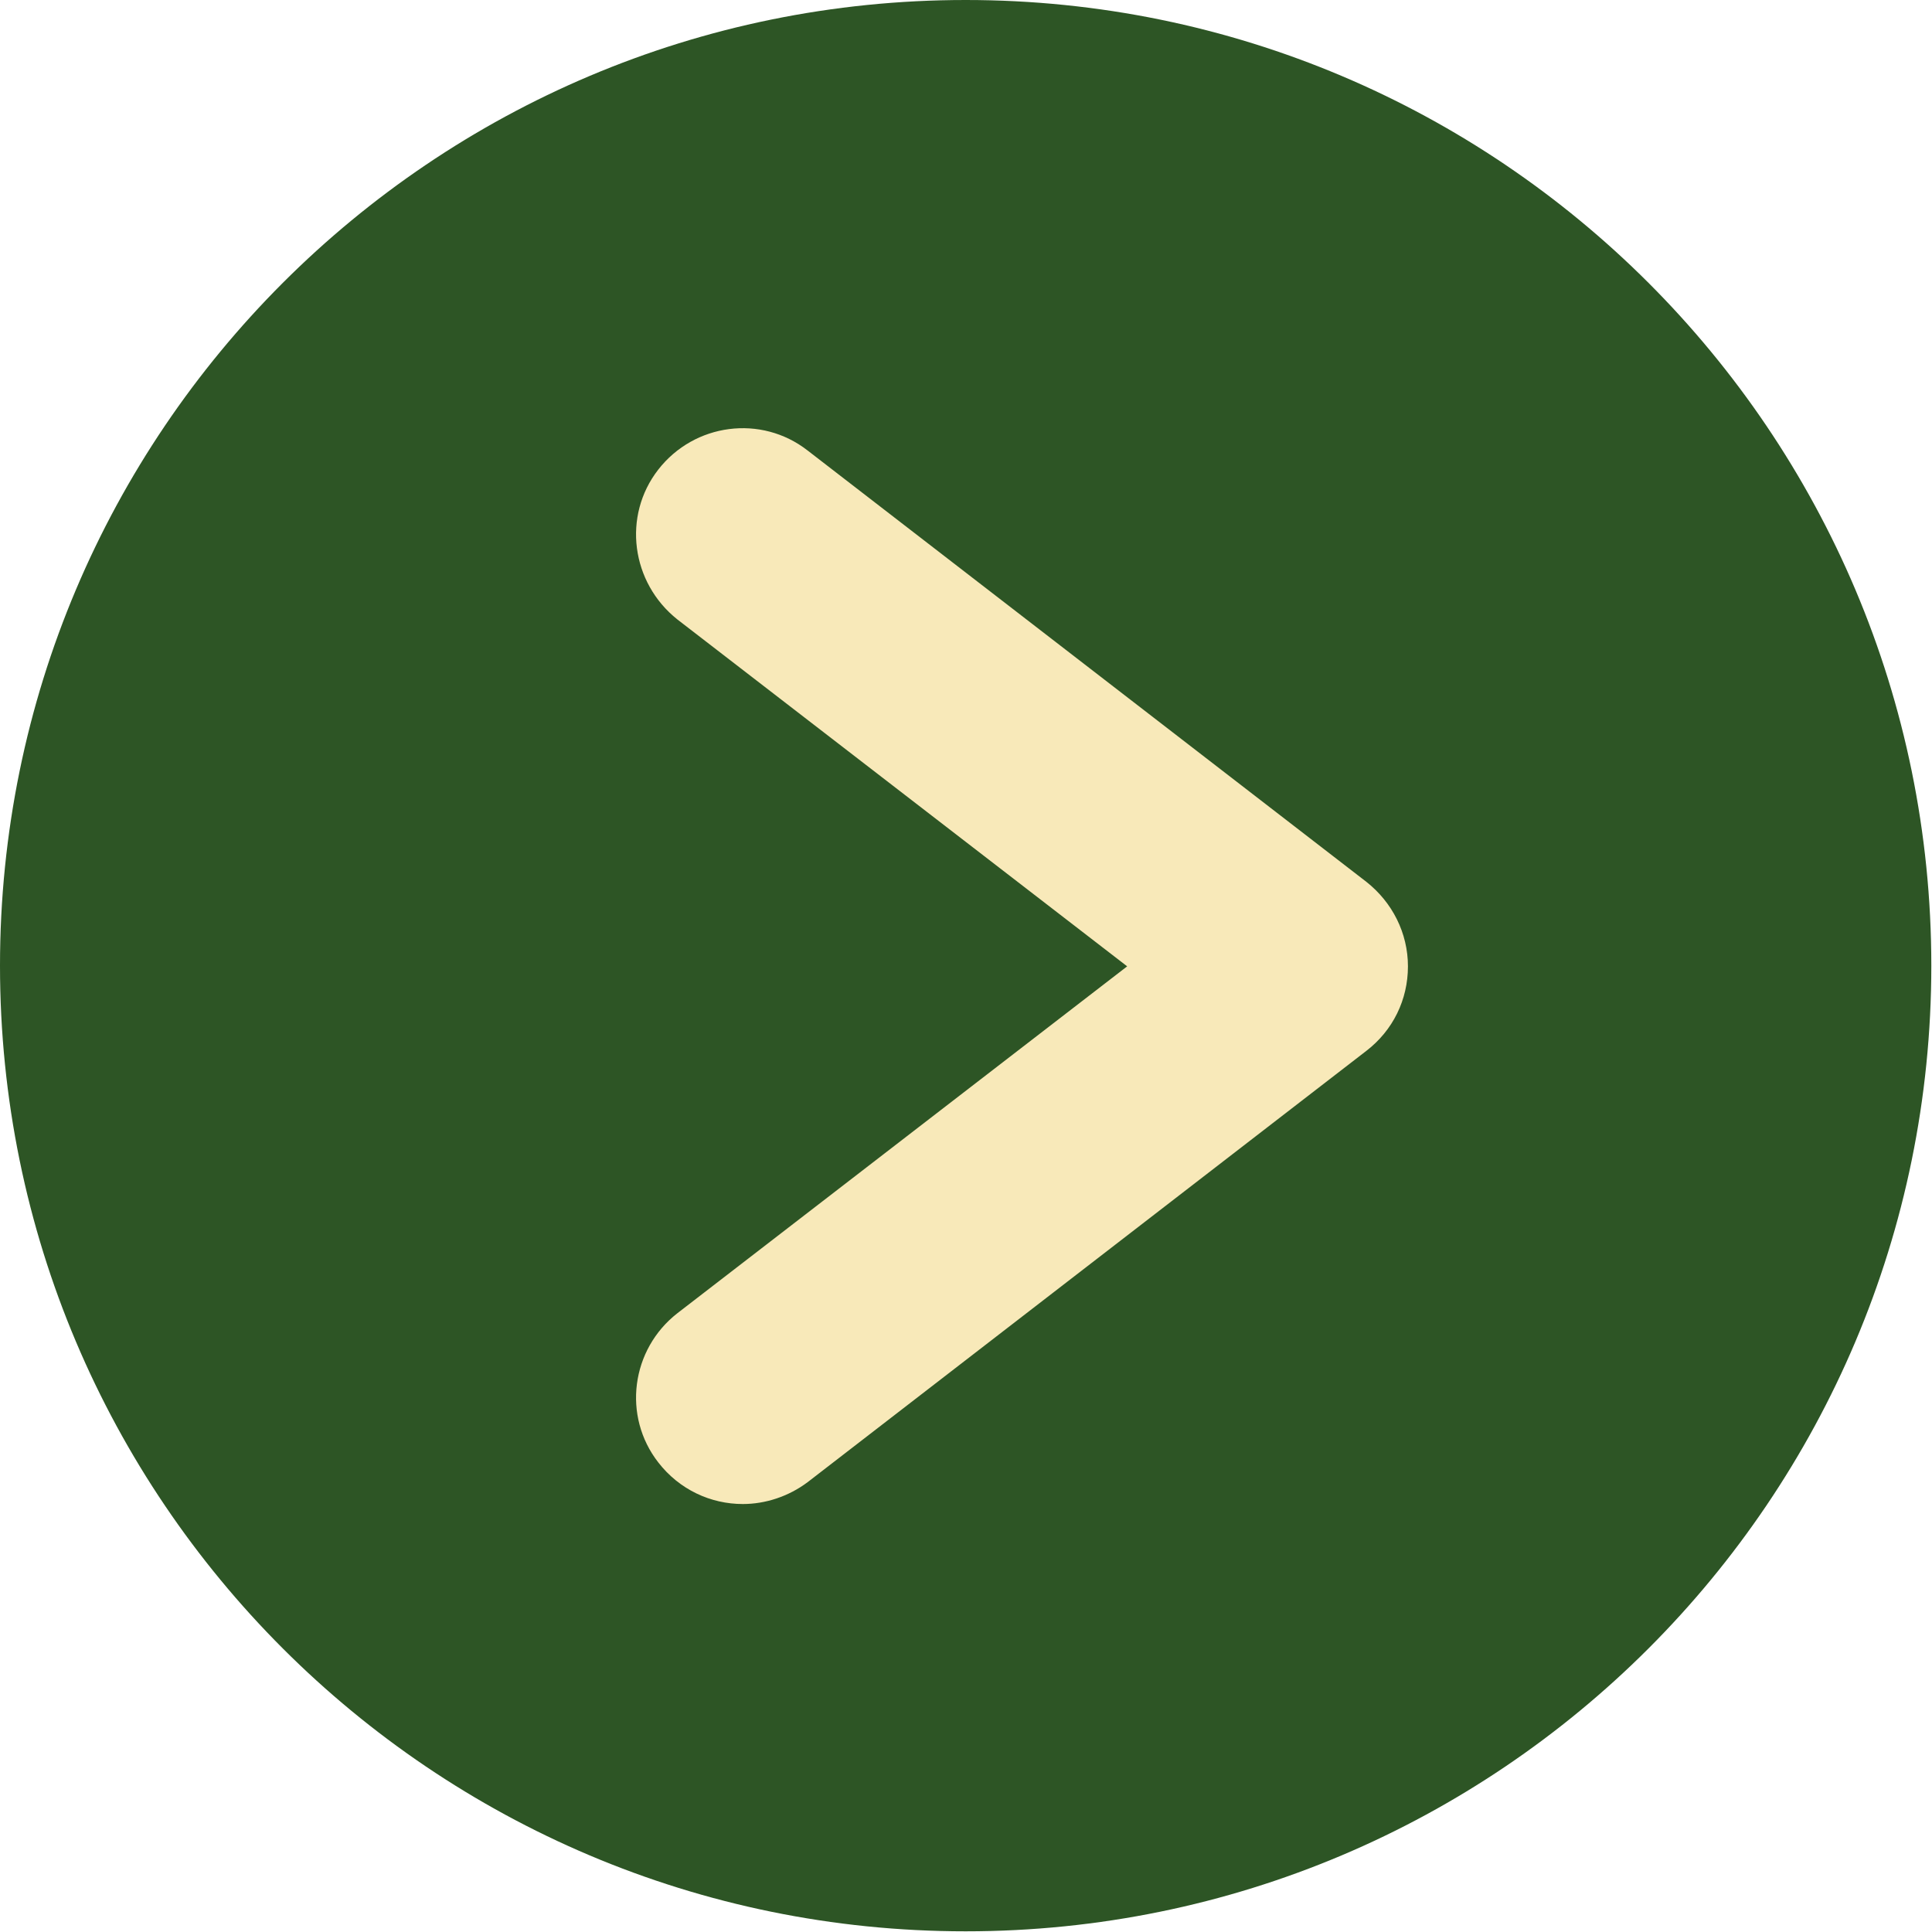
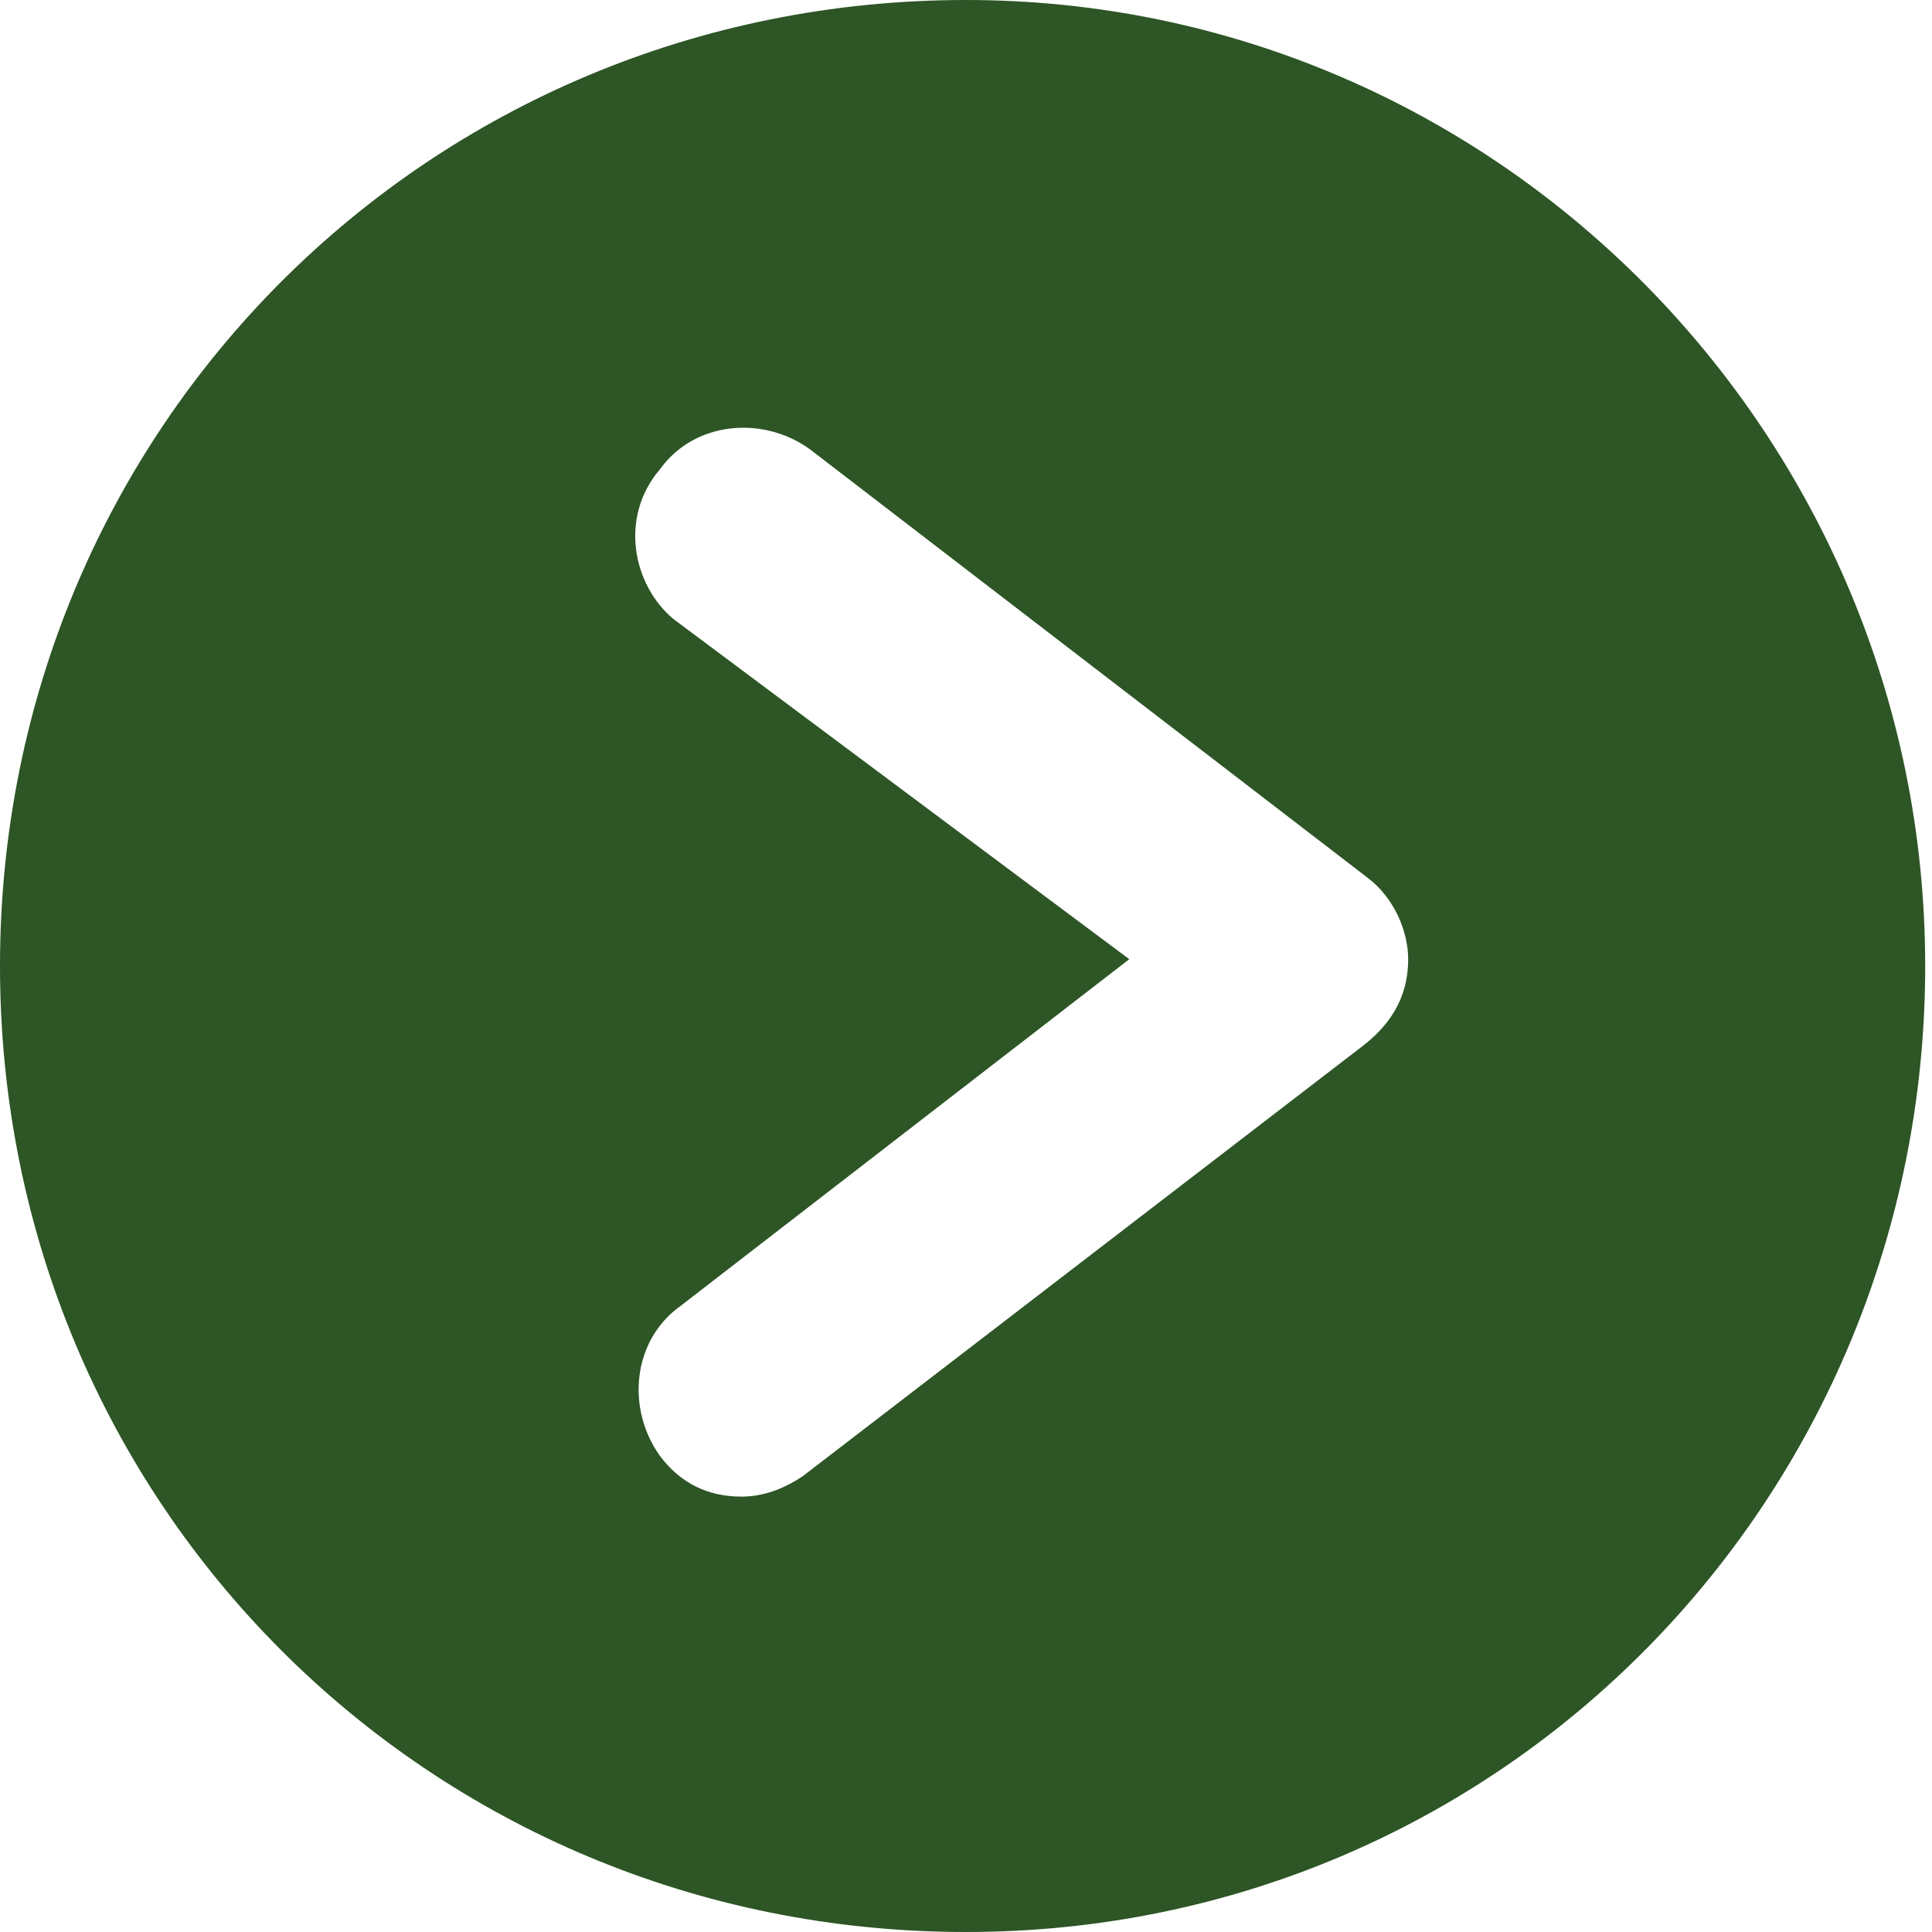
- <svg xmlns="http://www.w3.org/2000/svg" version="1.1" id="Lager_1" x="0px" y="0px" viewBox="0 0 28.35 28.35" style="enable-background:new 0 0 28.35 28.35;" xml:space="preserve">
+ <svg xmlns="http://www.w3.org/2000/svg" version="1.1" id="Lager_1" x="0px" y="0px" viewBox="0 0 28.4 28.4" style="enable-background:new 0 0 28.4 28.4;" xml:space="preserve">
  <style type="text/css">
	.st0{fill:#2D5525;}
- 	.st1{fill:#F8E9B9;}
</style>
-   <g>
-     <g>
-       <g>
-         <circle class="st0" cx="14.17" cy="14.17" r="14.17" />
-       </g>
-     </g>
-     <g>
-       <path class="st1" d="M10.9,22.07c-0.47,0-0.93-0.21-1.24-0.61c-0.53-0.68-0.4-1.66,0.28-2.19l6.6-5.09l-6.6-5.09    C9.26,8.55,9.13,7.57,9.66,6.89c0.53-0.68,1.51-0.81,2.19-0.28l8.2,6.33c0.38,0.3,0.61,0.75,0.61,1.24s-0.22,0.94-0.61,1.24    l-8.2,6.33C11.57,21.96,11.23,22.07,10.9,22.07z" />
-     </g>
-   </g>
+   <path class="st0" d="M14.2,0C6.3,0,0,6.3,0,14.2s6.3,14.2,14.2,14.2S28.3,22,28.3,14.2S22,0,14.2,0z M20,15.4l-8.2,6.3  c-0.3,0.2-0.6,0.3-0.9,0.3c-0.5,0-0.9-0.2-1.2-0.6c-0.5-0.7-0.4-1.7,0.3-2.2l6.6-5.1L9.9,9.1C9.3,8.6,9.1,7.6,9.7,6.9  c0.5-0.7,1.5-0.8,2.2-0.3l8.2,6.3c0.4,0.3,0.6,0.8,0.6,1.2C20.7,14.7,20.4,15.1,20,15.4z" />
</svg>
